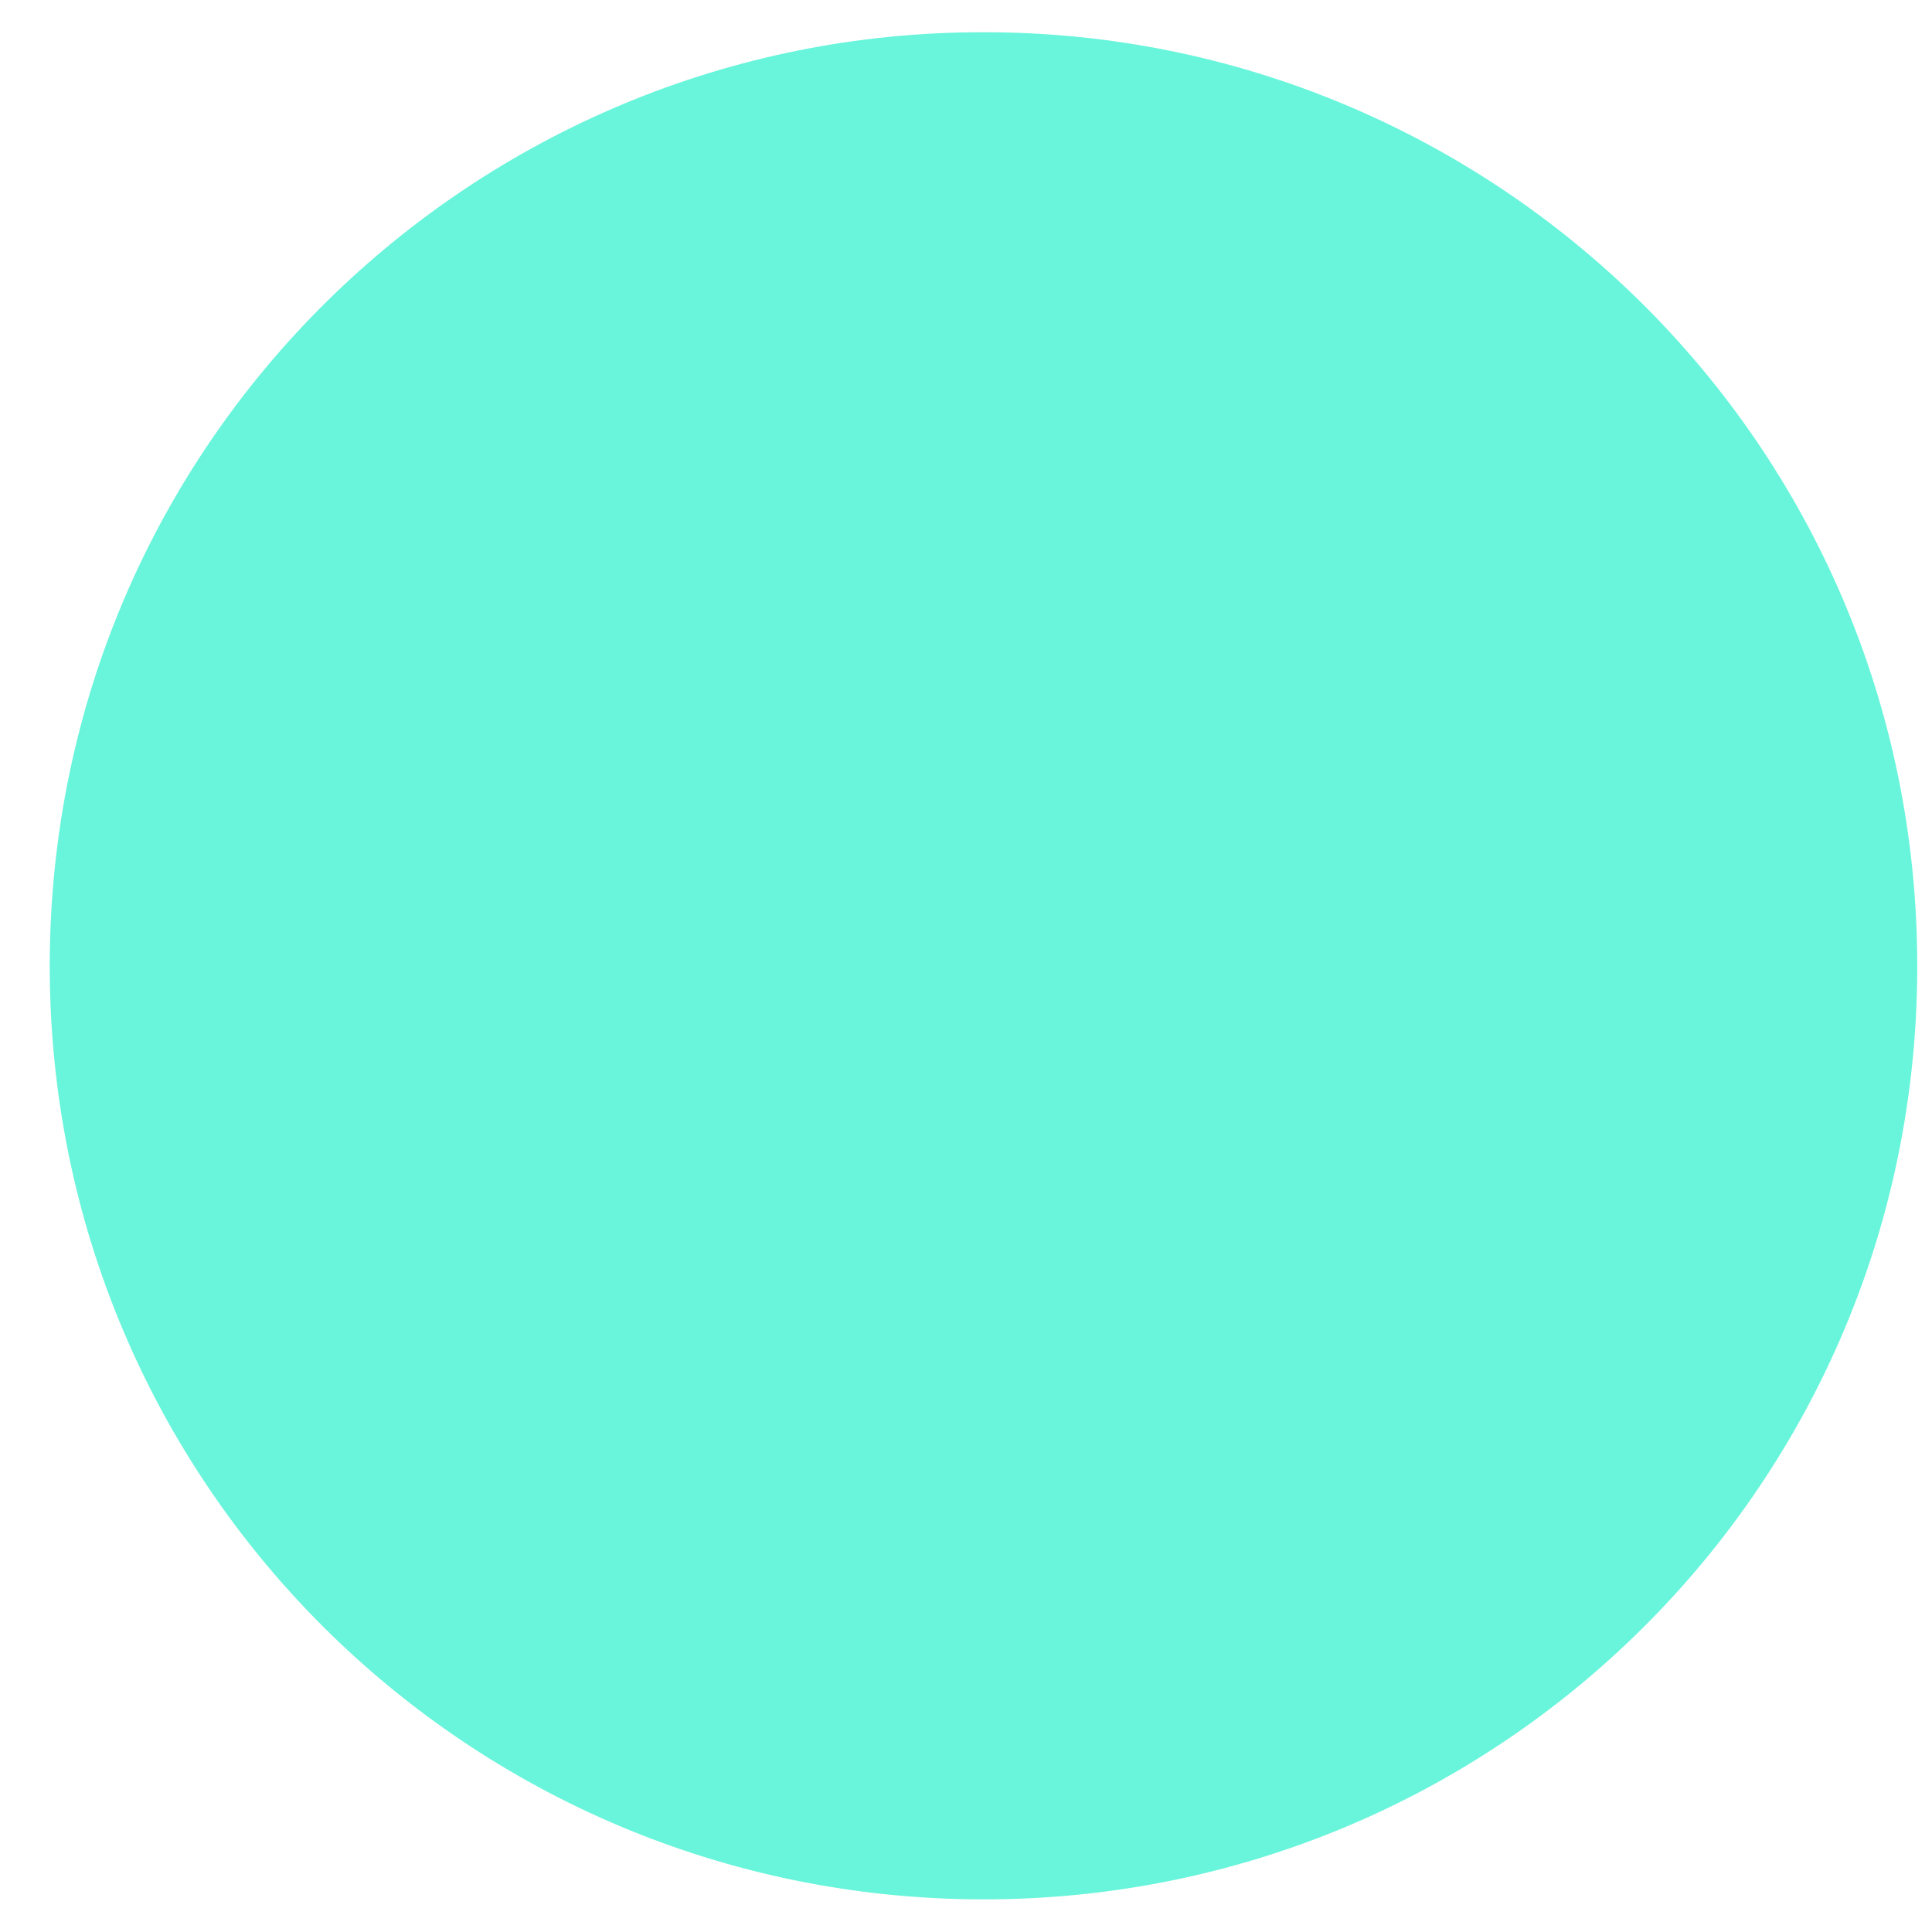
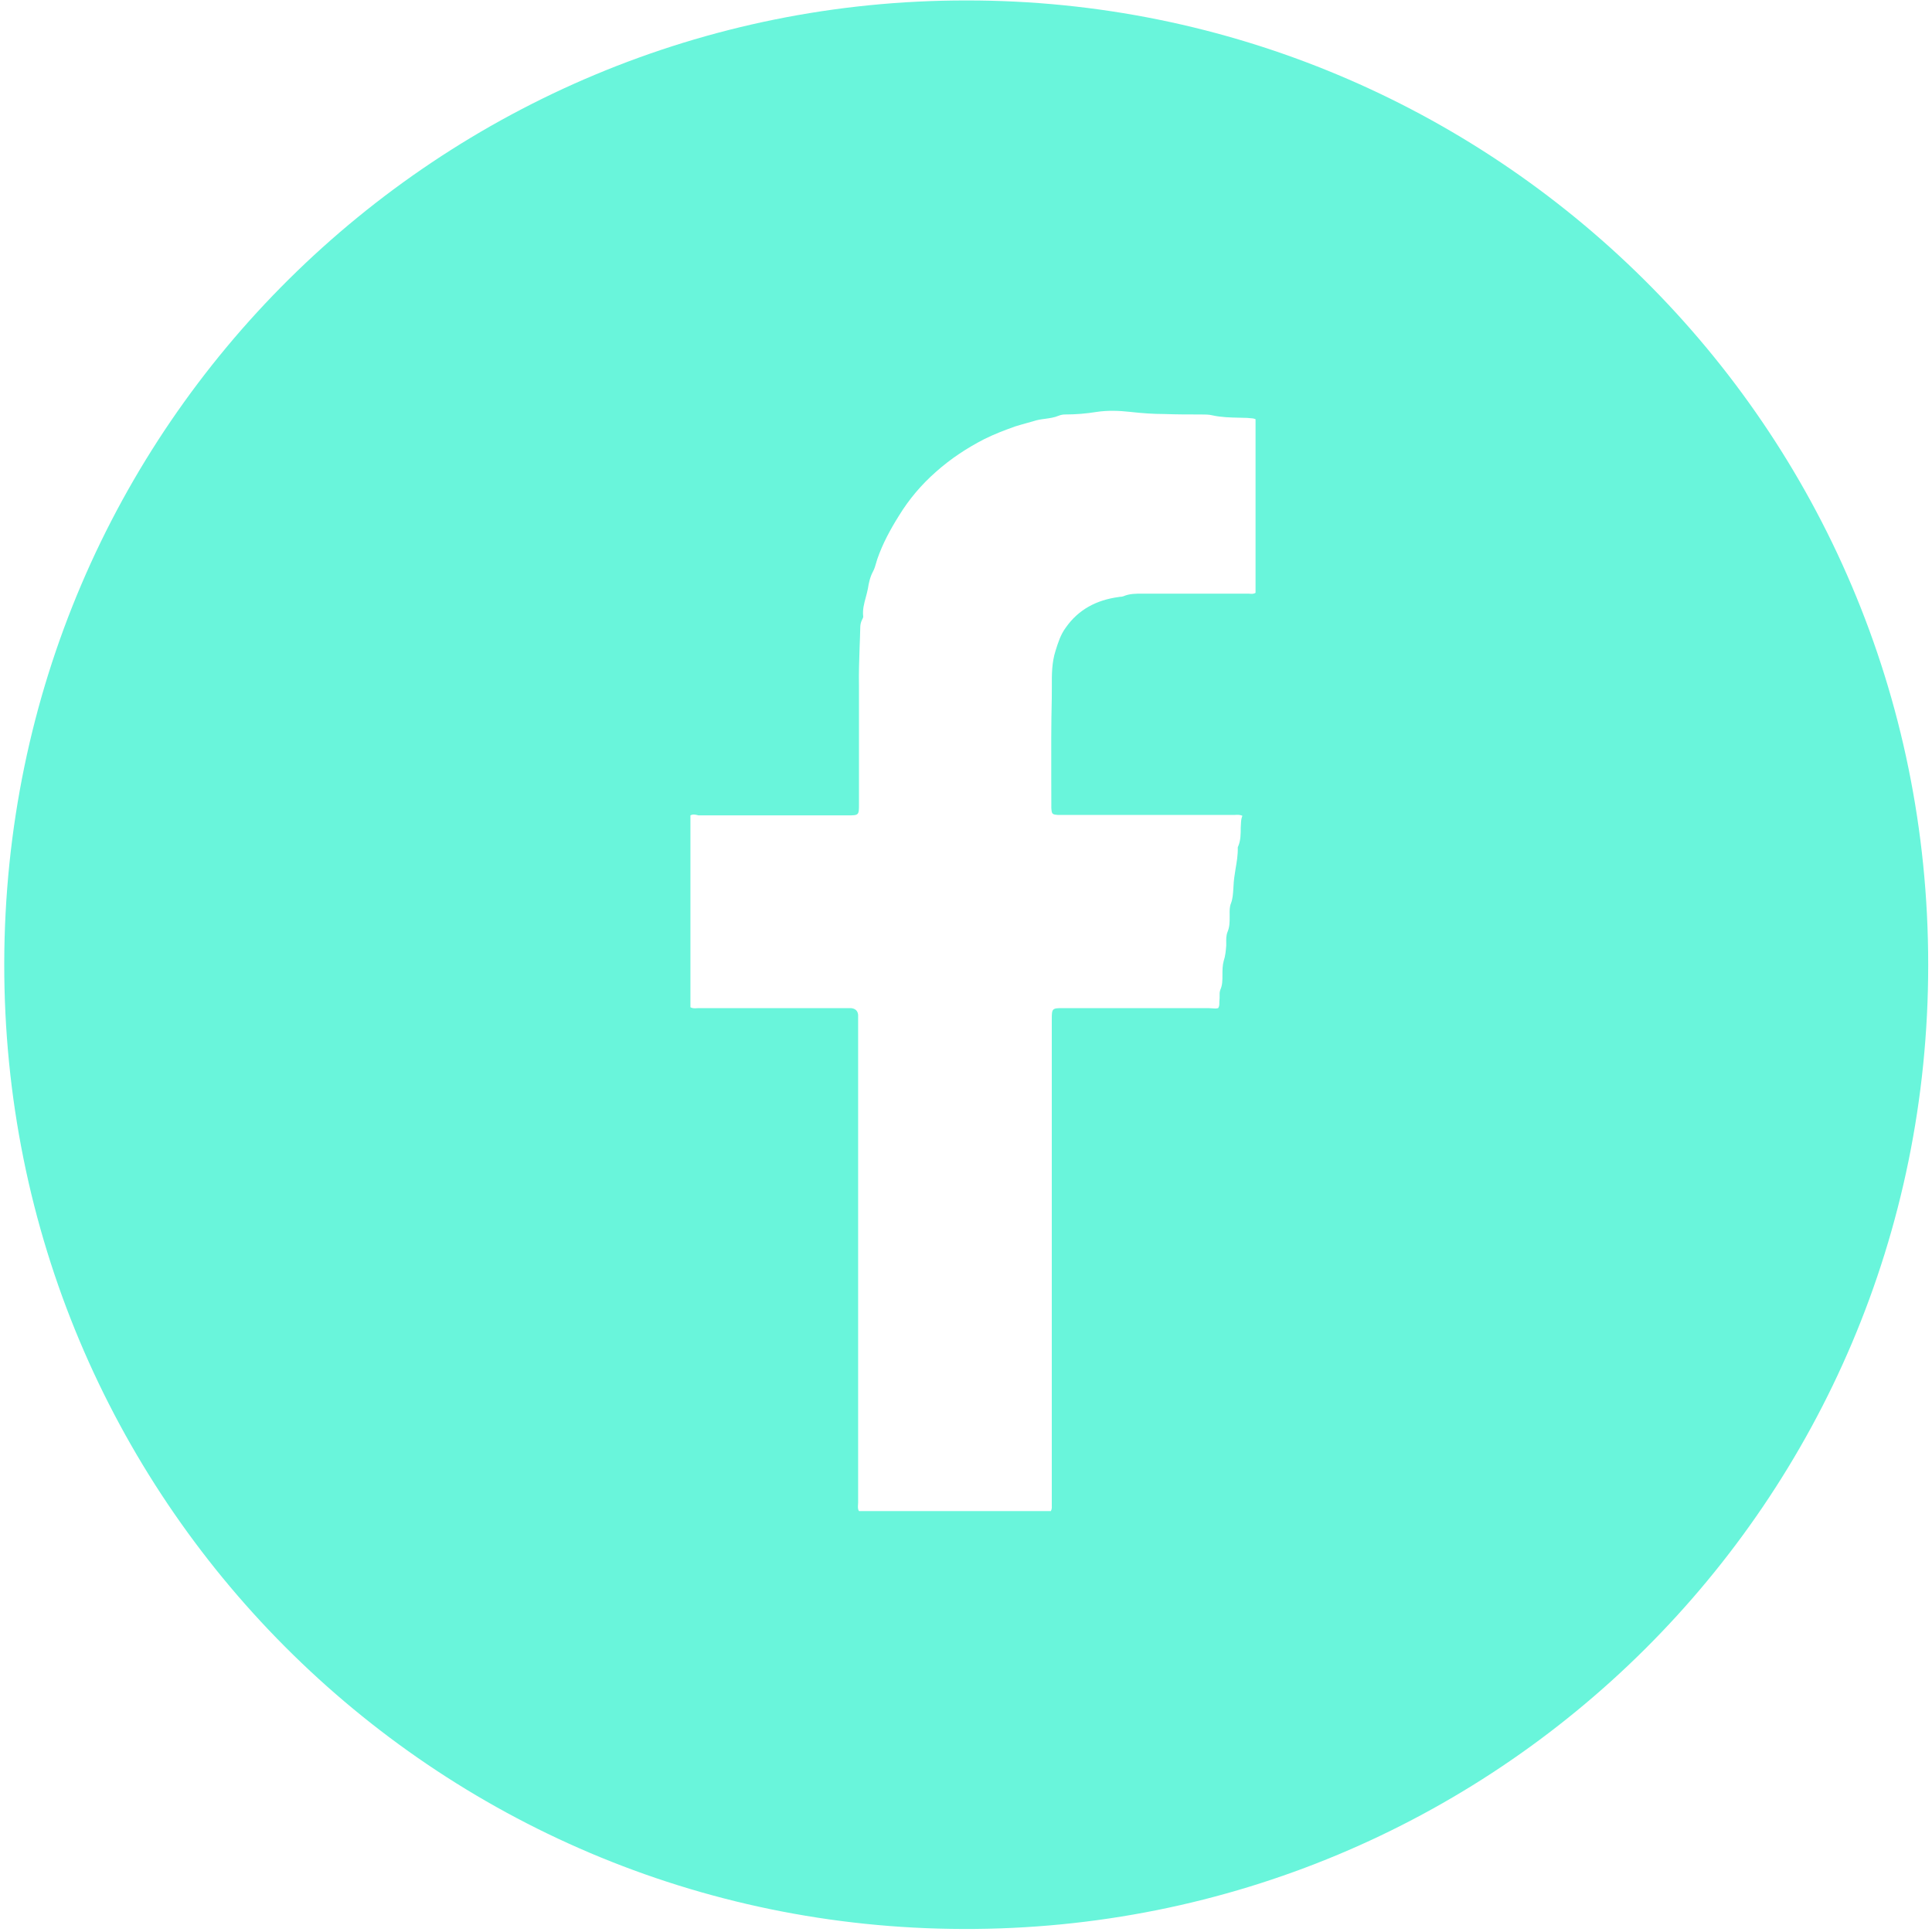
- <svg xmlns="http://www.w3.org/2000/svg" width="38" height="38" viewBox="0 0 38 38" fill="none">
-   <path d="M19.348 0.634C29.357 0.627 37.71 8.701 37.71 19.004C37.71 29.238 29.425 37.388 19.295 37.358C9.196 37.328 0.97 29.186 0.978 18.981C0.993 8.679 9.346 0.619 19.348 0.634Z" fill="#69F5DB" />
+ <svg xmlns="http://www.w3.org/2000/svg" width="30" height="30" viewBox="0 0 30 30" fill="none">
+   <path fill-rule="evenodd" clip-rule="evenodd" d="M29.941 14.987C29.947 6.582 23.149 0 15.007 0.007C6.87 0 0.079 6.562 0.066 14.96C0.053 23.286 6.745 29.933 14.954 29.953C23.202 29.98 29.941 23.332 29.941 14.987ZM10.721 15.641V12.661C10.76 12.641 10.793 12.647 10.846 12.661H13.16C13.249 12.661 13.294 12.661 13.316 12.638C13.338 12.616 13.338 12.571 13.338 12.482V10.658C13.334 10.456 13.341 10.253 13.348 10.05C13.352 9.949 13.356 9.848 13.358 9.746C13.358 9.707 13.365 9.667 13.384 9.628C13.387 9.62 13.39 9.614 13.394 9.607C13.399 9.597 13.404 9.587 13.404 9.575C13.391 9.471 13.417 9.373 13.444 9.275C13.456 9.23 13.468 9.185 13.477 9.139C13.49 9.053 13.51 8.96 13.556 8.874C13.579 8.833 13.592 8.785 13.605 8.74C13.61 8.72 13.616 8.701 13.622 8.683C13.707 8.438 13.826 8.22 13.958 8.009C14.116 7.751 14.307 7.526 14.532 7.328C14.762 7.123 15.013 6.958 15.283 6.819C15.441 6.74 15.6 6.68 15.765 6.621C15.822 6.603 15.885 6.586 15.948 6.568C15.979 6.559 16.011 6.551 16.041 6.542C16.104 6.52 16.167 6.511 16.23 6.503C16.301 6.493 16.371 6.484 16.437 6.456C16.47 6.443 16.503 6.436 16.536 6.436C16.701 6.436 16.866 6.423 17.03 6.396C17.202 6.37 17.38 6.377 17.551 6.396C17.729 6.416 17.907 6.429 18.085 6.429C18.277 6.436 18.461 6.436 18.652 6.436C18.712 6.436 18.771 6.436 18.824 6.449C18.963 6.48 19.102 6.483 19.243 6.486C19.284 6.487 19.324 6.487 19.365 6.489C19.378 6.491 19.392 6.492 19.407 6.493C19.435 6.494 19.466 6.496 19.496 6.509V9.205C19.467 9.225 19.433 9.222 19.401 9.219C19.391 9.219 19.381 9.218 19.371 9.218H17.736C17.637 9.218 17.538 9.218 17.446 9.258C17.43 9.265 17.414 9.266 17.398 9.267C17.388 9.268 17.377 9.268 17.367 9.271C17.03 9.317 16.747 9.462 16.549 9.746C16.47 9.852 16.43 9.978 16.391 10.103C16.331 10.29 16.332 10.476 16.333 10.662C16.333 10.72 16.333 10.778 16.332 10.837C16.322 11.248 16.323 11.664 16.324 12.077C16.325 12.214 16.325 12.352 16.325 12.489V12.548C16.332 12.641 16.338 12.647 16.424 12.654H16.47H19.173C19.18 12.654 19.186 12.654 19.193 12.653C19.222 12.652 19.255 12.651 19.292 12.667C19.273 12.71 19.271 12.753 19.269 12.798C19.268 12.816 19.267 12.834 19.266 12.852C19.266 12.951 19.266 13.05 19.226 13.143C19.22 13.149 19.22 13.156 19.22 13.163C19.223 13.272 19.205 13.381 19.186 13.49C19.172 13.579 19.157 13.668 19.154 13.757C19.152 13.773 19.152 13.788 19.151 13.803C19.146 13.88 19.142 13.957 19.114 14.028C19.092 14.083 19.093 14.143 19.094 14.203C19.094 14.216 19.094 14.228 19.094 14.24C19.094 14.319 19.094 14.392 19.061 14.471C19.039 14.526 19.04 14.586 19.041 14.643C19.041 14.654 19.041 14.665 19.041 14.676L19.041 14.682C19.035 14.76 19.028 14.843 19.002 14.92C18.982 14.993 18.982 15.066 18.982 15.145C18.982 15.224 18.982 15.297 18.949 15.37C18.937 15.403 18.937 15.436 18.938 15.469C18.938 15.489 18.939 15.508 18.936 15.528C18.934 15.541 18.934 15.555 18.934 15.57C18.934 15.598 18.934 15.627 18.916 15.654C18.886 15.663 18.852 15.66 18.818 15.657C18.8 15.655 18.782 15.654 18.765 15.654H16.503C16.338 15.654 16.332 15.66 16.332 15.826V20.722V23.365C16.332 23.372 16.332 23.378 16.332 23.385C16.333 23.409 16.334 23.433 16.318 23.464H13.338C13.319 23.435 13.321 23.401 13.323 23.367C13.324 23.355 13.325 23.344 13.325 23.332V19.539V15.839V15.759C13.319 15.694 13.279 15.66 13.213 15.654H13.134H10.859C10.848 15.654 10.836 15.655 10.825 15.655C10.79 15.658 10.755 15.66 10.721 15.641Z" fill="#69F5DB" />
</svg>
